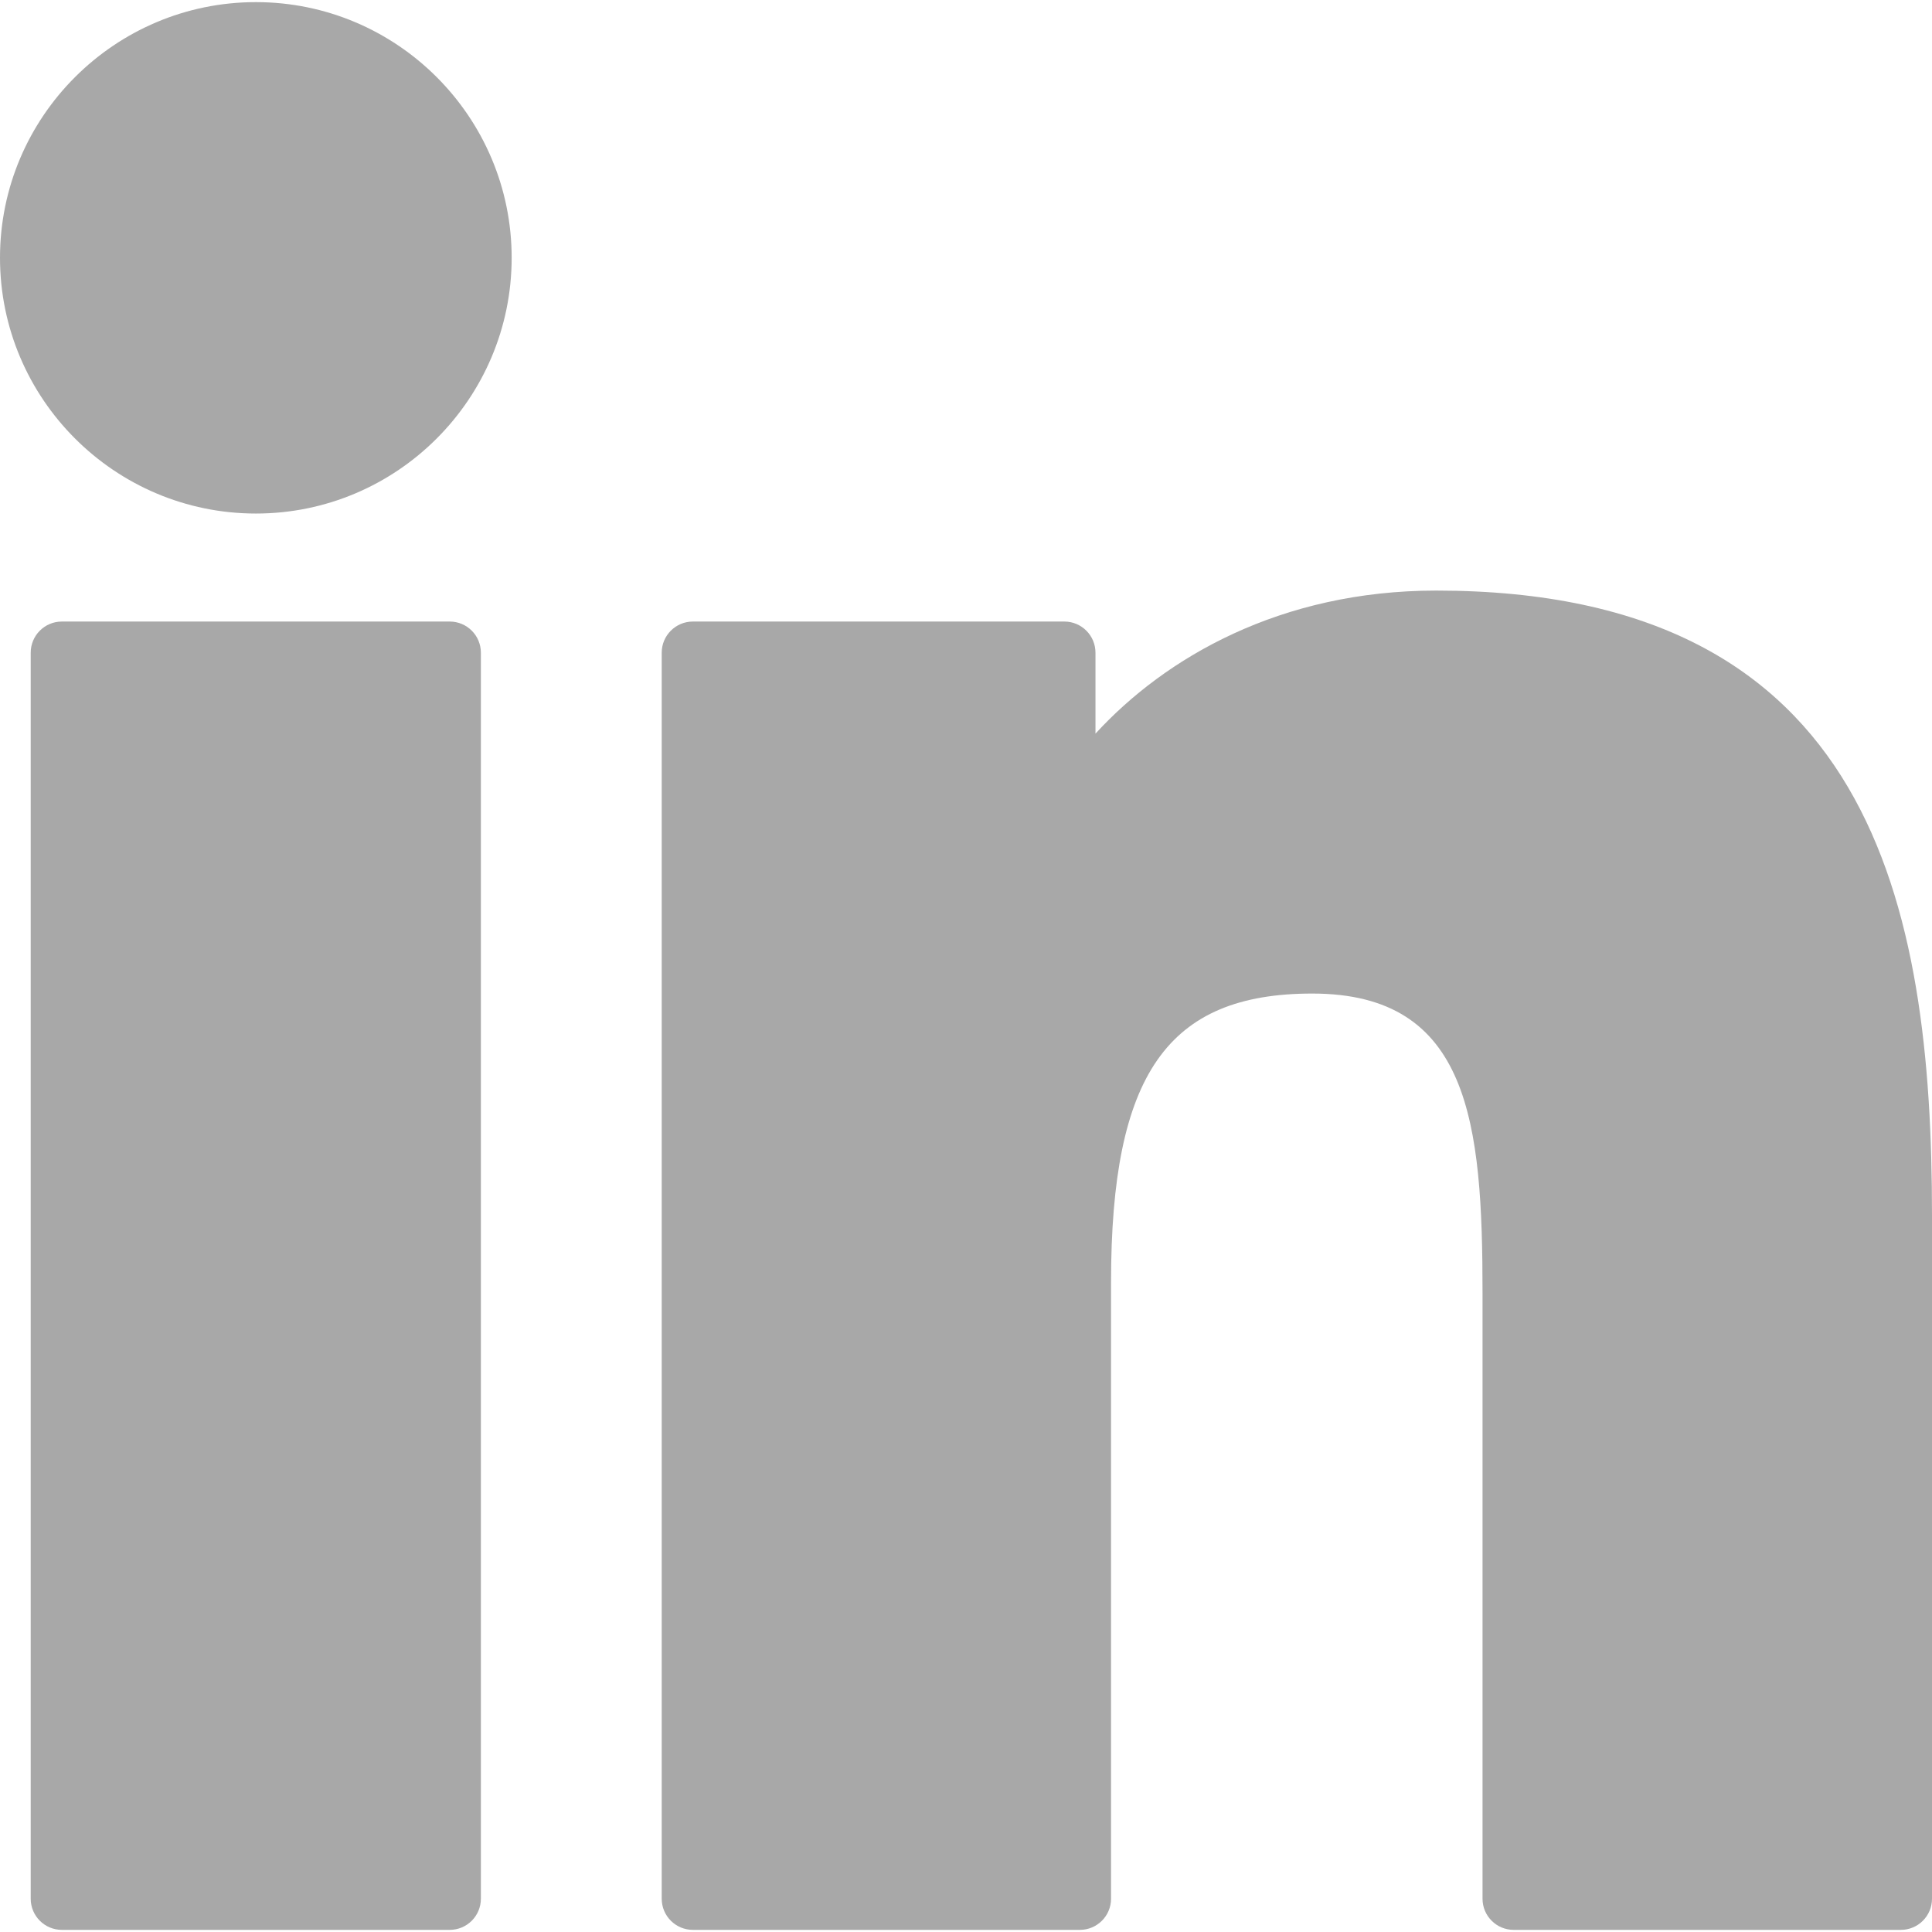
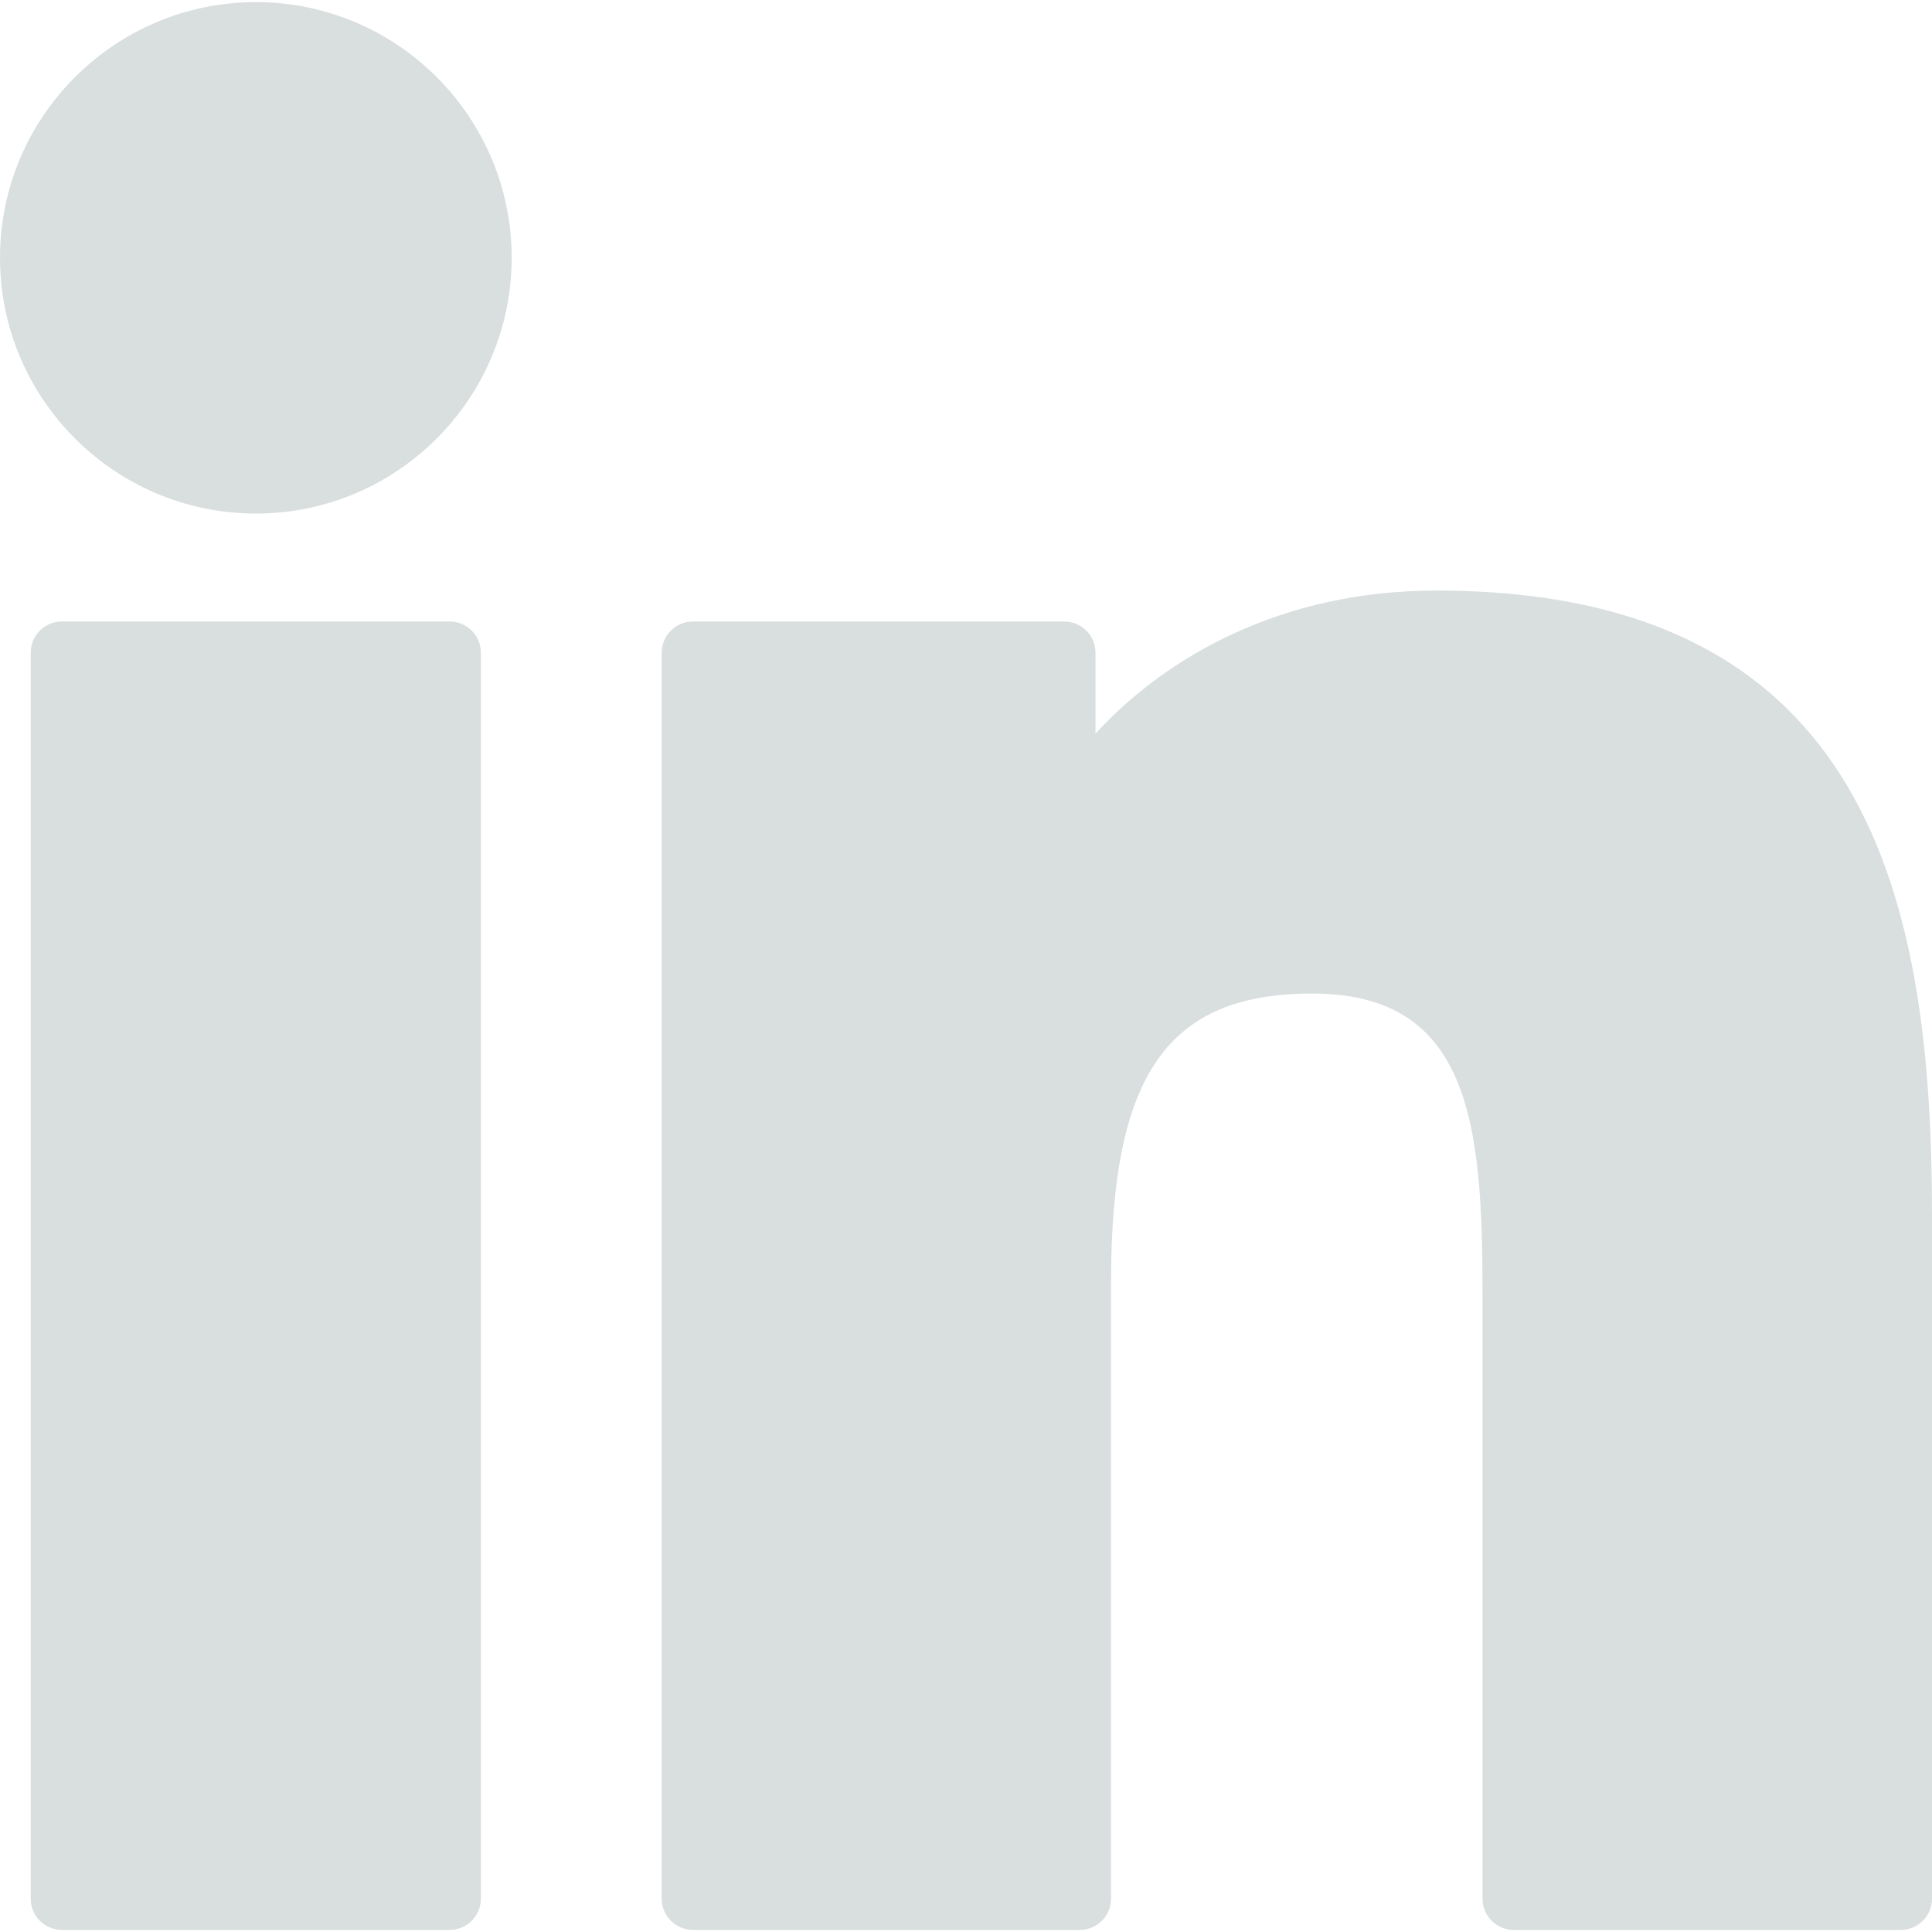
<svg xmlns="http://www.w3.org/2000/svg" version="1.1" id="Layer_1" x="0px" y="0px" viewBox="0 0 310 310" style="enable-background:new 0 0 310 310;" xml:space="preserve" width="512px" height="512px">
  <g id="XMLID_801_">
-     <path id="XMLID_802_" d="M72.16,99.73H9.927c-2.762,0-5,2.239-5,5v199.928c0,2.762,2.238,5,5,5H72.16c2.762,0,5-2.238,5-5V104.73   C77.16,101.969,74.922,99.73,72.16,99.73z" fill="#a8a8a8" />
-     <path id="XMLID_803_" d="M41.066,0.341C18.422,0.341,0,18.743,0,41.362C0,63.991,18.422,82.4,41.066,82.4   c22.626,0,41.033-18.41,41.033-41.038C82.1,18.743,63.692,0.341,41.066,0.341z" fill="#a8a8a8" />
-     <path id="XMLID_804_" d="M230.454,94.761c-24.995,0-43.472,10.745-54.679,22.954V104.73c0-2.761-2.238-5-5-5h-59.599   c-2.762,0-5,2.239-5,5v199.928c0,2.762,2.238,5,5,5h62.097c2.762,0,5-2.238,5-5v-98.918c0-33.333,9.054-46.319,32.29-46.319   c25.306,0,27.317,20.818,27.317,48.034v97.204c0,2.762,2.238,5,5,5H305c2.762,0,5-2.238,5-5V194.995   C310,145.43,300.549,94.761,230.454,94.761z" fill="#a8a8a8" />
+     <path id="XMLID_802_" d="M72.16,99.73H9.927c-2.762,0-5,2.239-5,5v199.928c0,2.762,2.238,5,5,5H72.16c2.762,0,5-2.238,5-5V104.73   C77.16,101.969,74.922,99.73,72.16,99.73z" fill="#d9dede" />
+     <path id="XMLID_803_" d="M41.066,0.341C18.422,0.341,0,18.743,0,41.362C0,63.991,18.422,82.4,41.066,82.4   c22.626,0,41.033-18.41,41.033-41.038C82.1,18.743,63.692,0.341,41.066,0.341z" fill="#d9dede" />
+     <path id="XMLID_804_" d="M230.454,94.761c-24.995,0-43.472,10.745-54.679,22.954V104.73c0-2.761-2.238-5-5-5h-59.599   c-2.762,0-5,2.239-5,5v199.928c0,2.762,2.238,5,5,5h62.097c2.762,0,5-2.238,5-5v-98.918c0-33.333,9.054-46.319,32.29-46.319   c25.306,0,27.317,20.818,27.317,48.034v97.204c0,2.762,2.238,5,5,5H305c2.762,0,5-2.238,5-5V194.995   C310,145.43,300.549,94.761,230.454,94.761z" fill="#d9dede" />
  </g>
  <g>
</g>
  <g>
</g>
  <g>
</g>
  <g>
</g>
  <g>
</g>
  <g>
</g>
  <g>
</g>
  <g>
</g>
  <g>
</g>
  <g>
</g>
  <g>
</g>
  <g>
</g>
  <g>
</g>
  <g>
</g>
  <g>
</g>
</svg>
